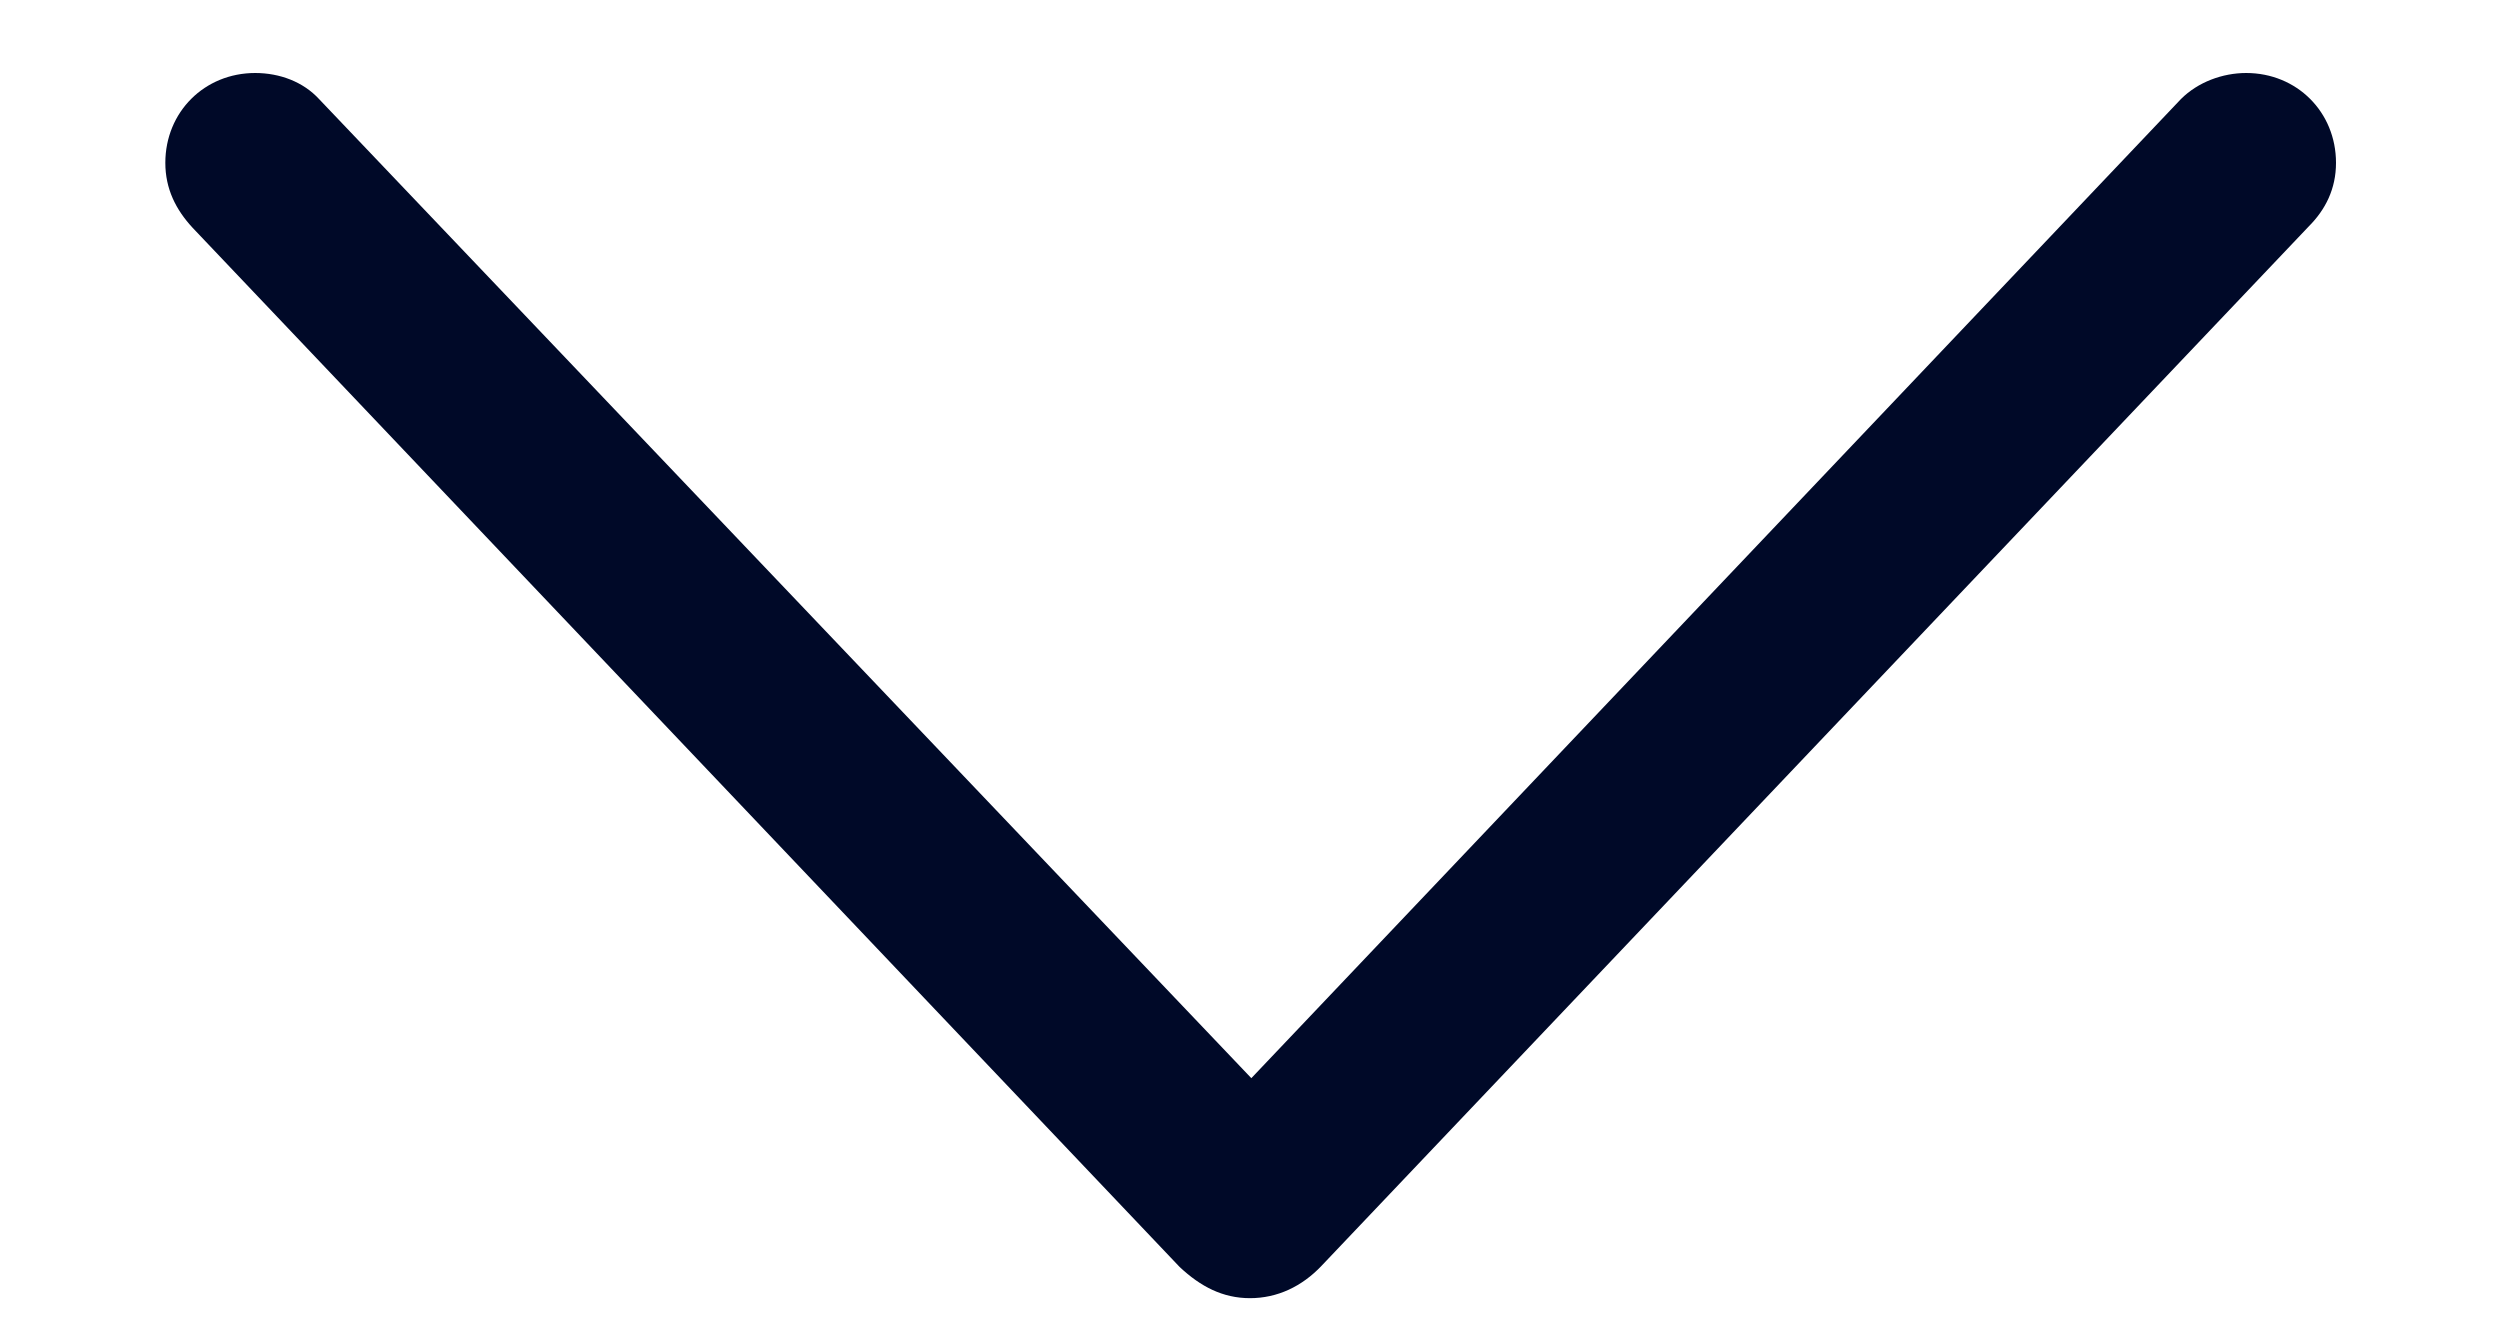
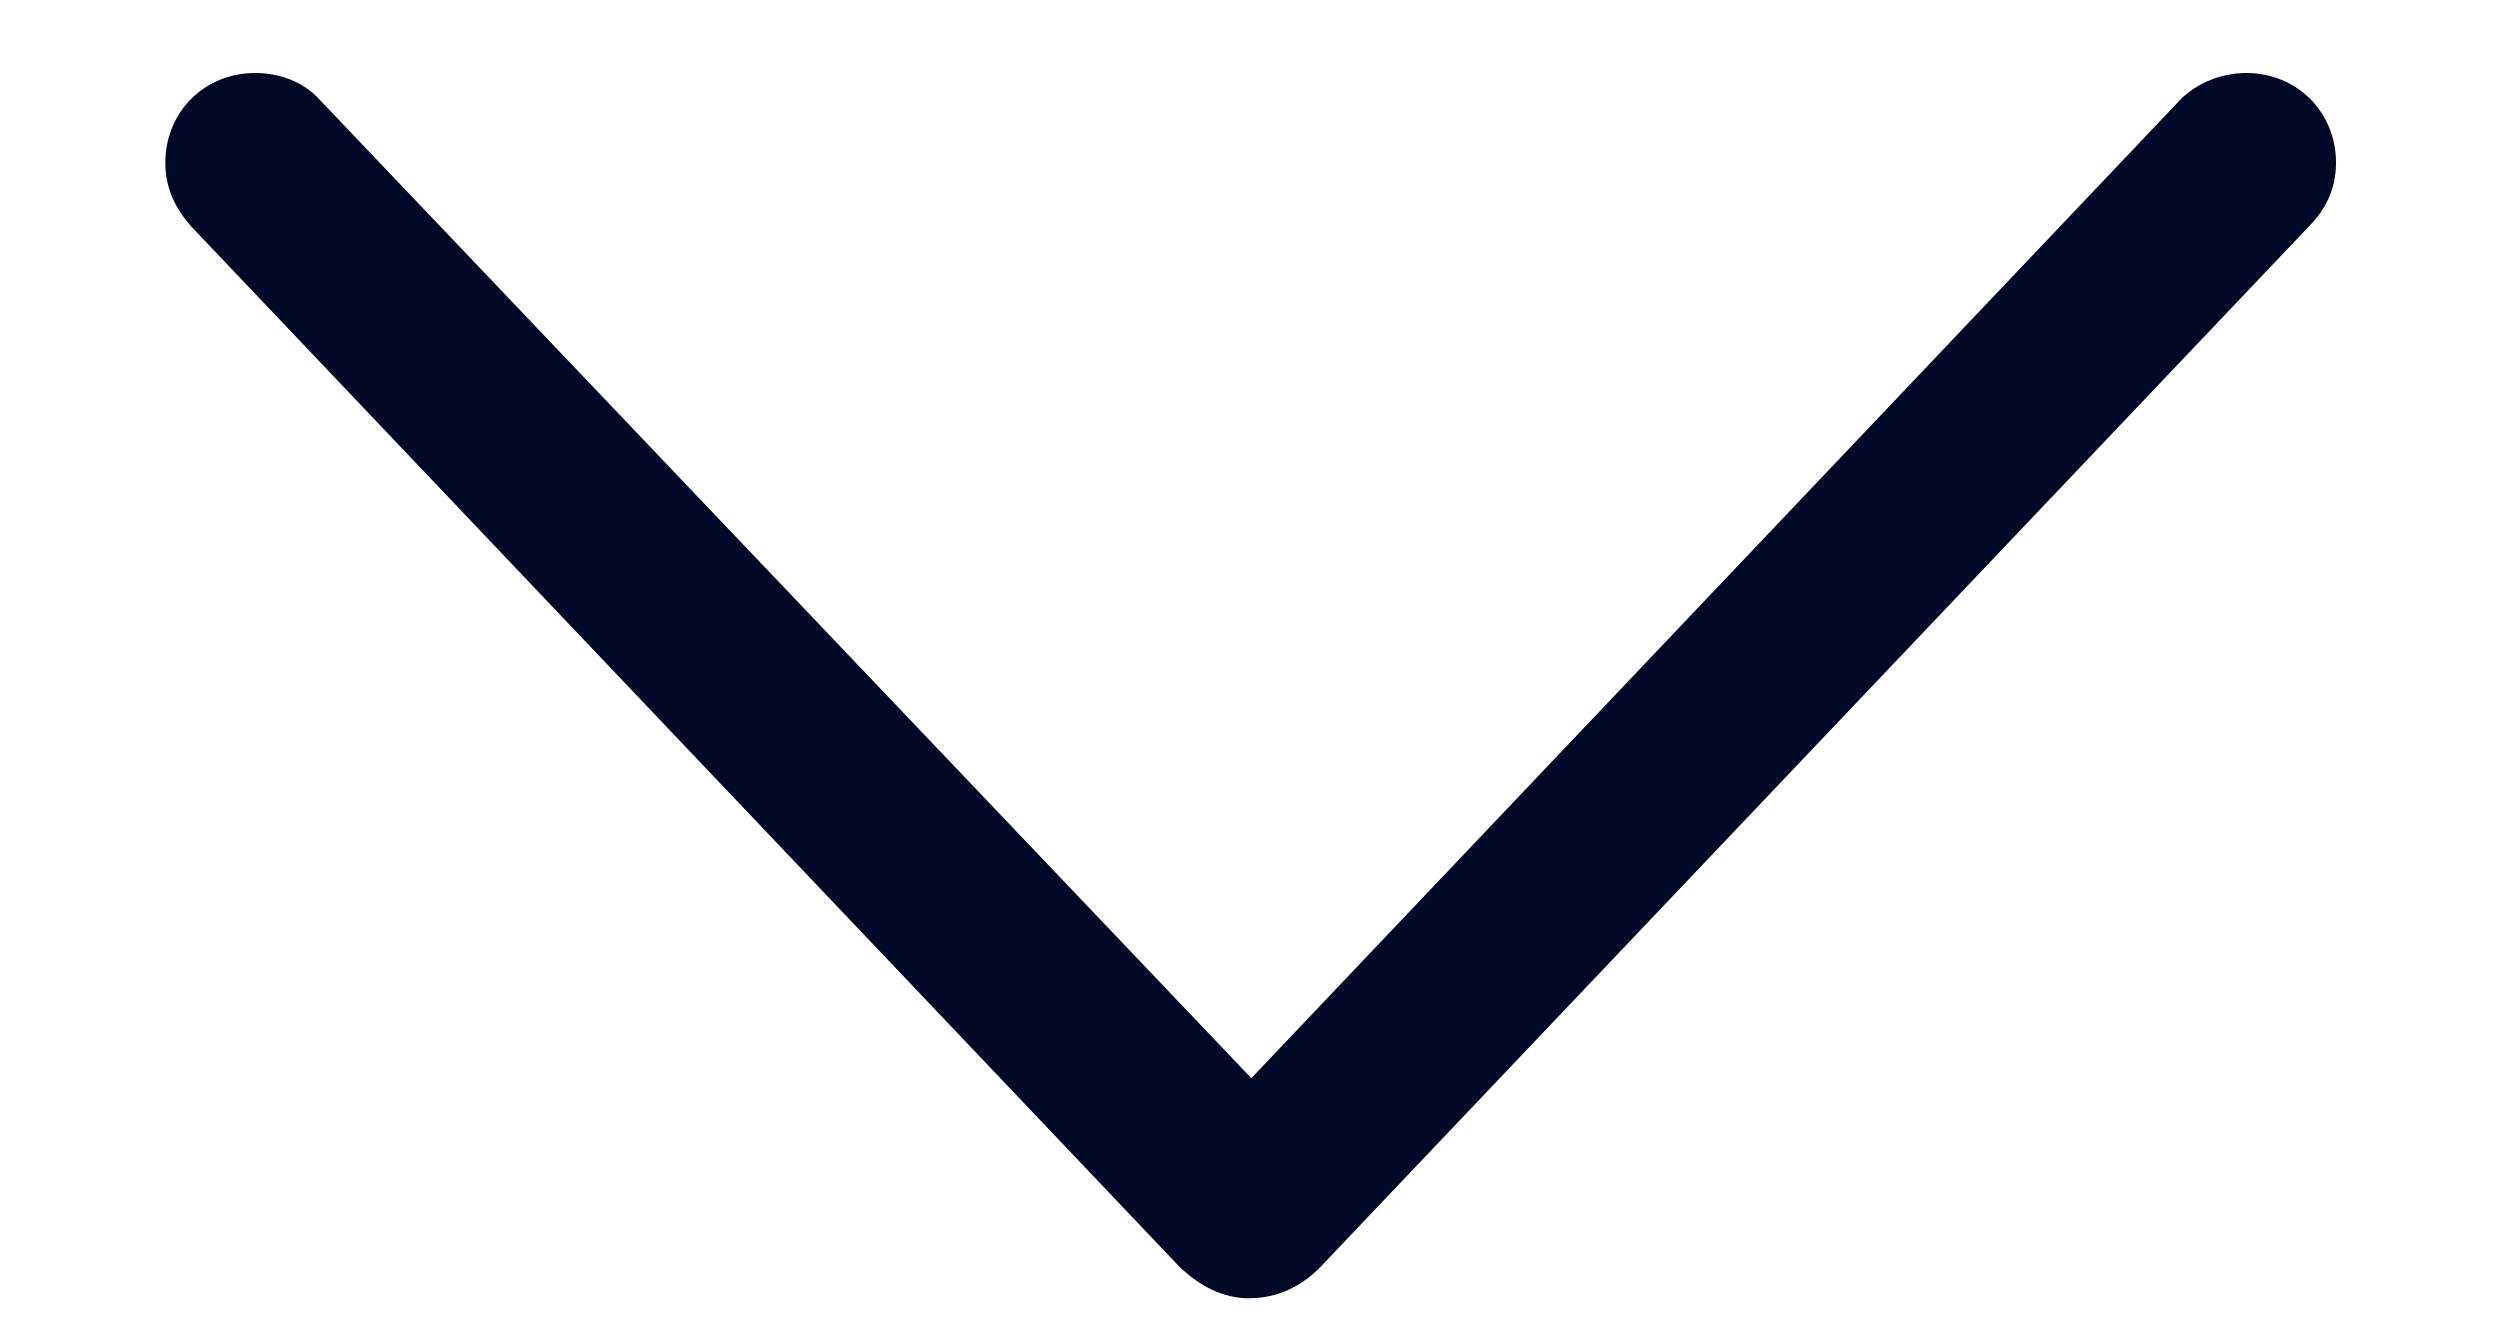
- <svg xmlns="http://www.w3.org/2000/svg" width="15" height="8" viewBox="0 0 15 8" fill="none">
-   <path d="M7.5 7.789C7.664 7.789 7.812 7.719 7.93 7.594L13.852 1.359C13.953 1.258 14.016 1.133 14.016 0.977C14.016 0.672 13.781 0.438 13.477 0.438C13.336 0.438 13.188 0.492 13.086 0.594L7.508 6.469L1.914 0.594C1.82 0.492 1.68 0.438 1.531 0.438C1.227 0.438 0.992 0.672 0.992 0.977C0.992 1.133 1.055 1.258 1.156 1.367L7.078 7.602C7.203 7.719 7.336 7.789 7.5 7.789Z" fill="#000928" />
+ <svg xmlns="http://www.w3.org/2000/svg" fill="none" height="8" viewBox="0 0 15 8" width="15">
+   <path d="m7.5 7.789c.164 0 .312-.07.43-.195l5.922-6.234c.102-.102.164-.227.164-.383 0-.305-.234-.539-.539-.539-.141 0-.289.055-.391.156l-5.578 5.875-5.594-5.875c-.094-.102-.234-.156-.383-.156-.305 0-.539.234-.539.539 0 .156.063.281.164.391l5.922 6.234c.125.117.258.188.422.188z" fill="#000928" />
</svg>
